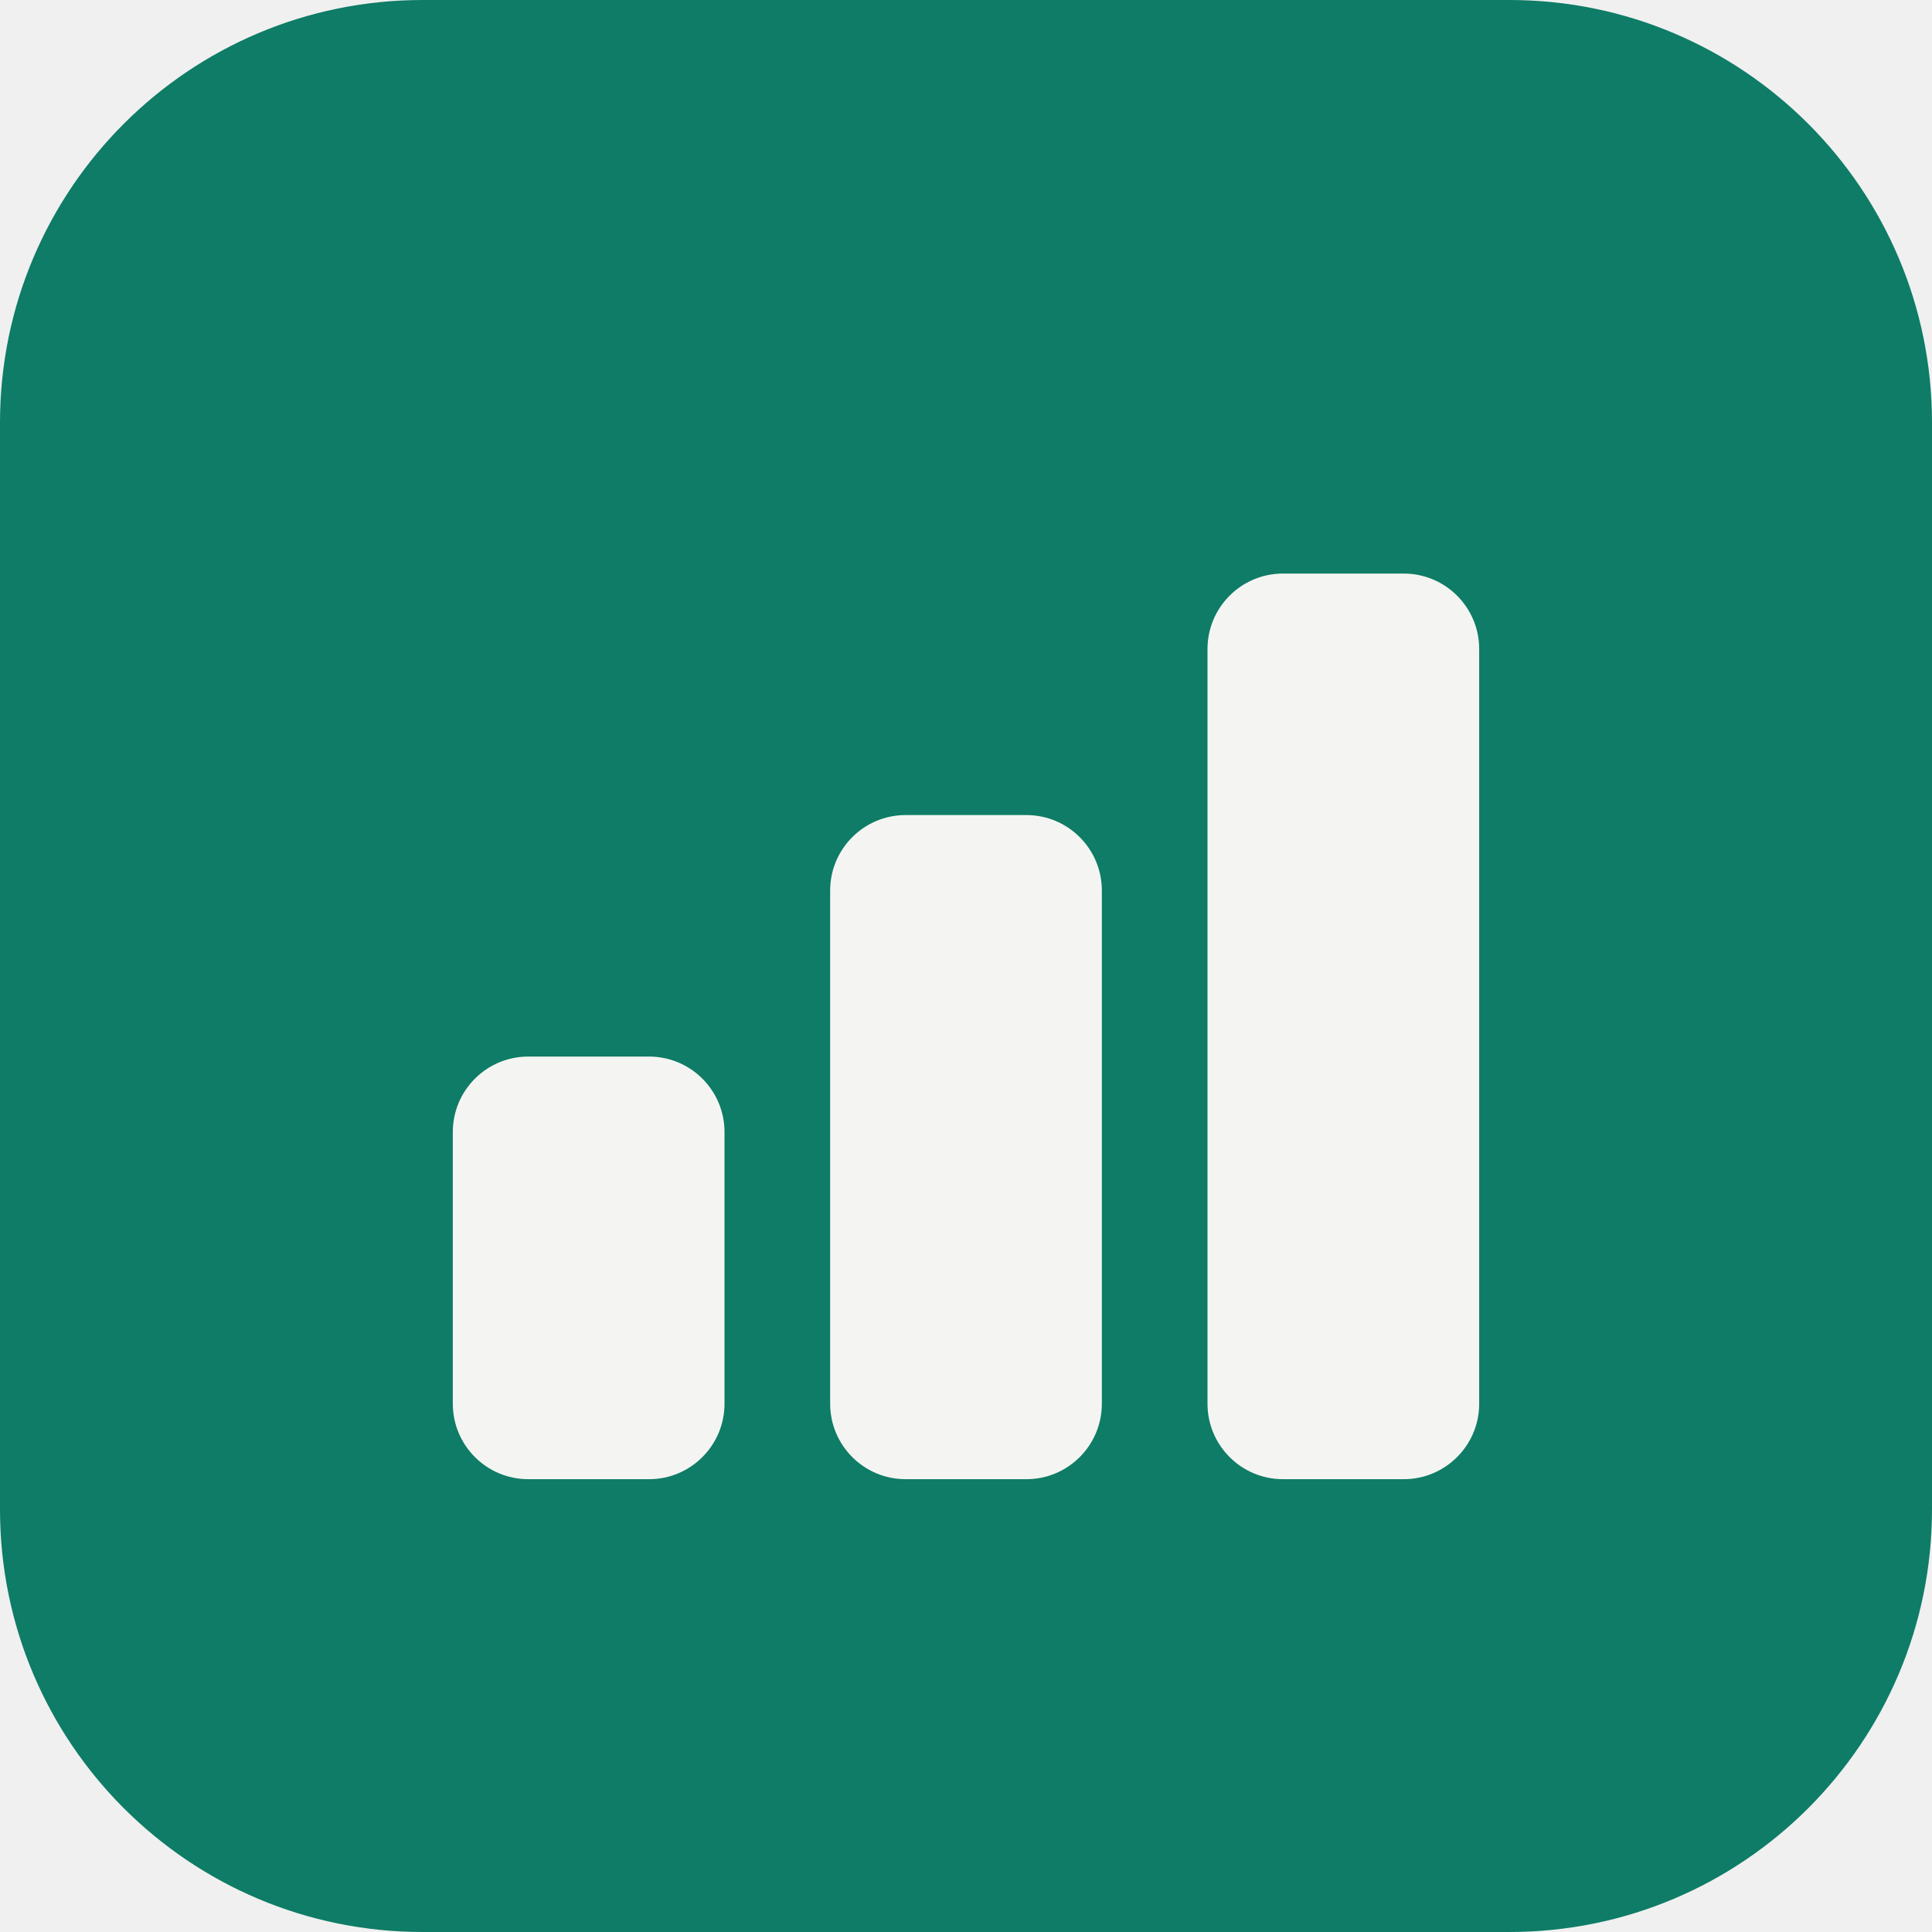
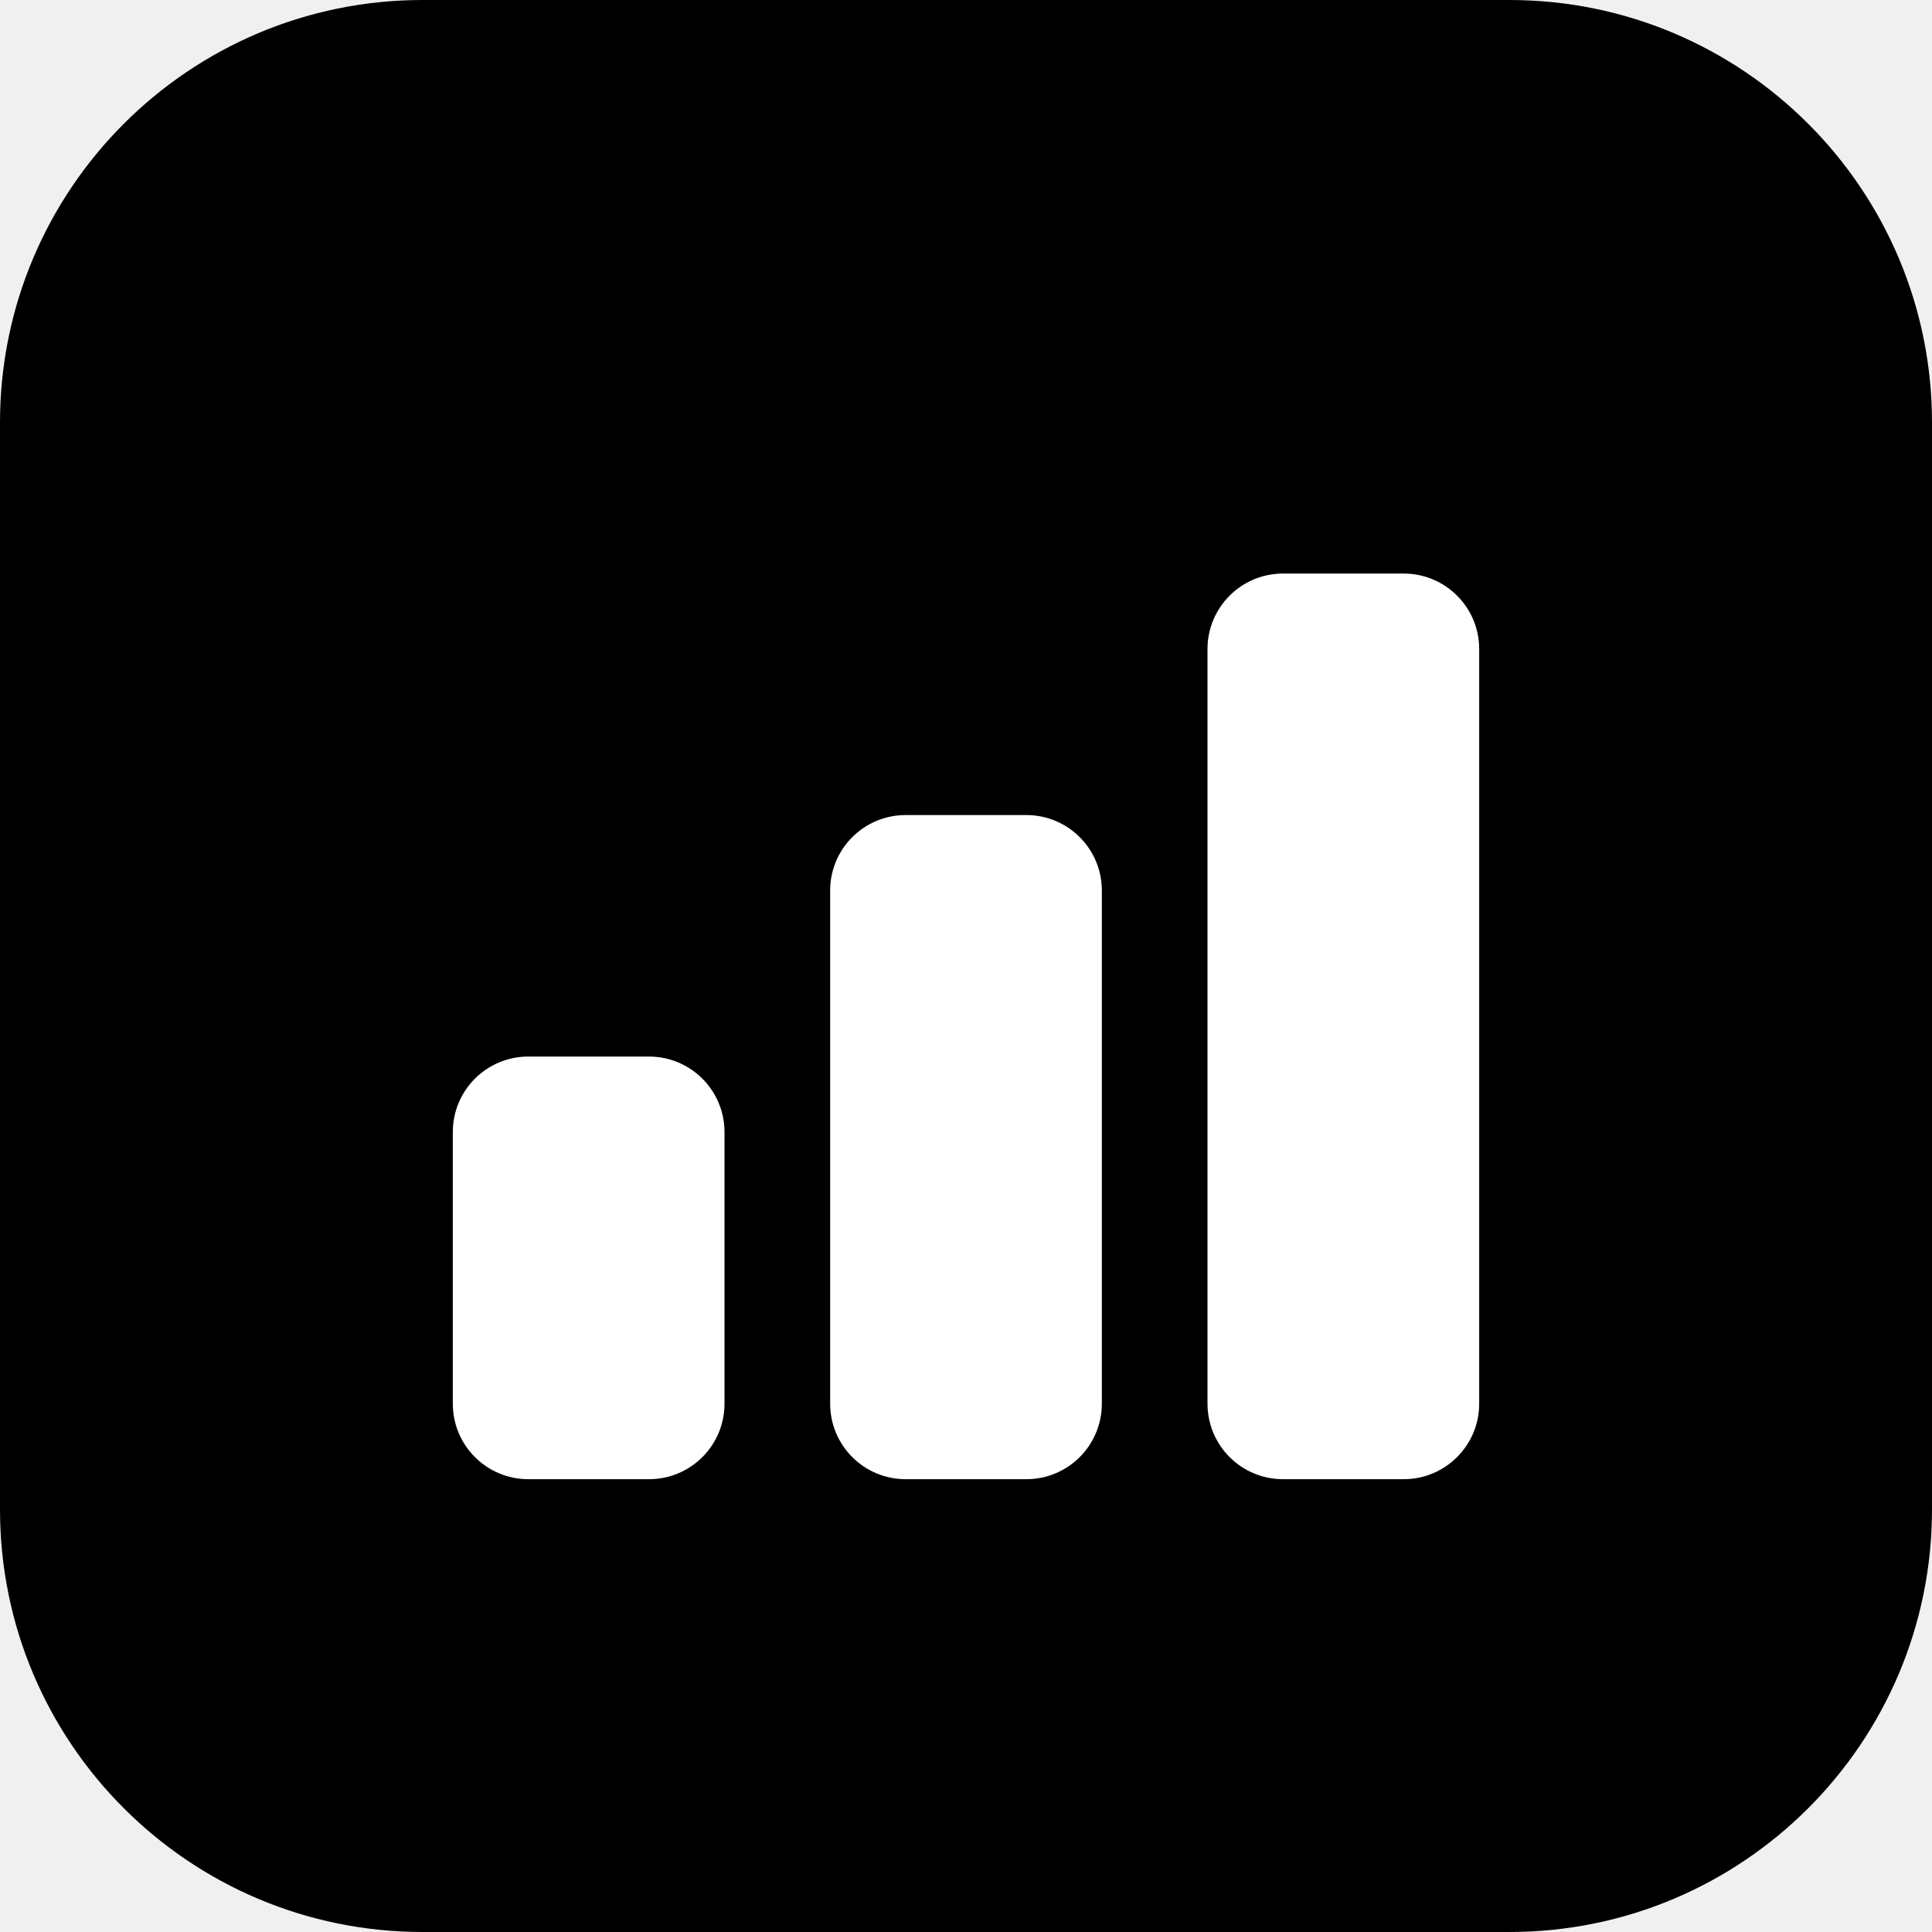
<svg xmlns="http://www.w3.org/2000/svg" viewBox="0 0 64 64" width="64" height="64" role="img" aria-label="Stalyn Flores, analista de datos">
-   <rect width="64" height="64" rx="14" fill="#0E7C66" />
-   <g fill="#F4F5F2">
+   <rect width="64" height="64" rx="14" fill="#000000" />
+   <g fill="#FFFFFF">
    <rect x="15" y="35" width="9" height="14" rx="2.5" />
    <rect x="27.5" y="27" width="9" height="22" rx="2.5" />
    <rect x="40" y="19" width="9" height="30" rx="2.5" />
  </g>
</svg>
